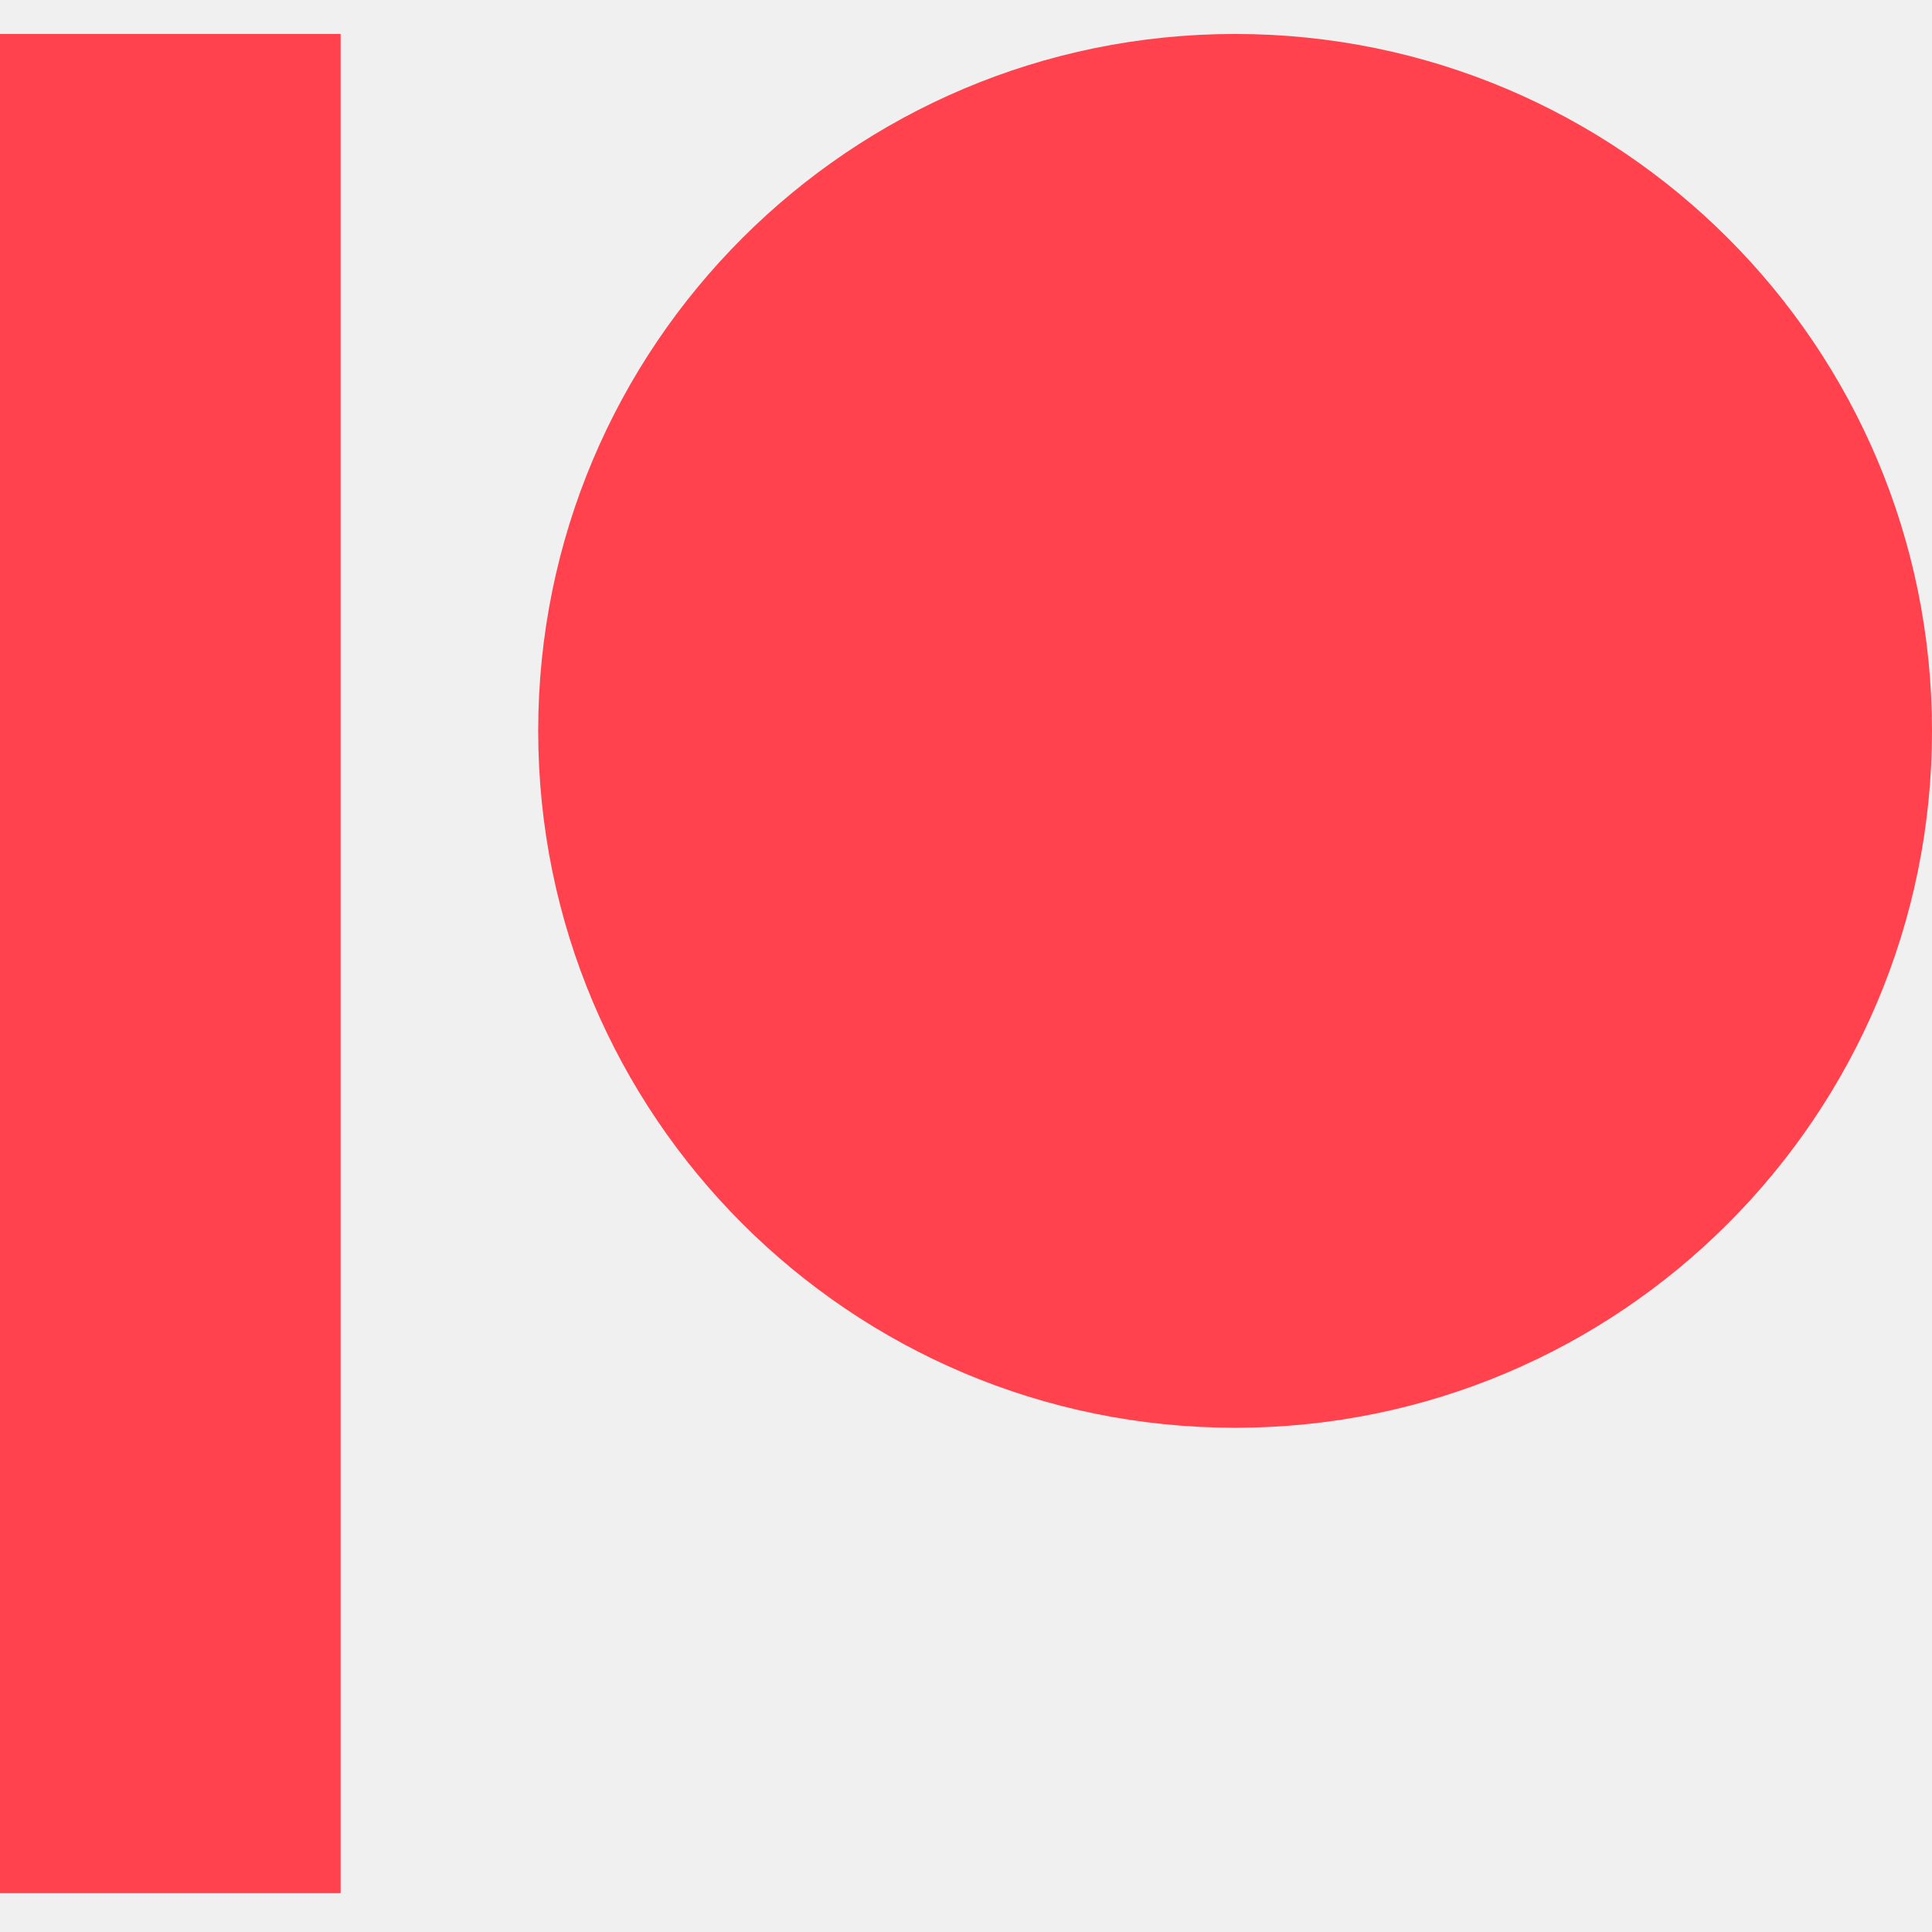
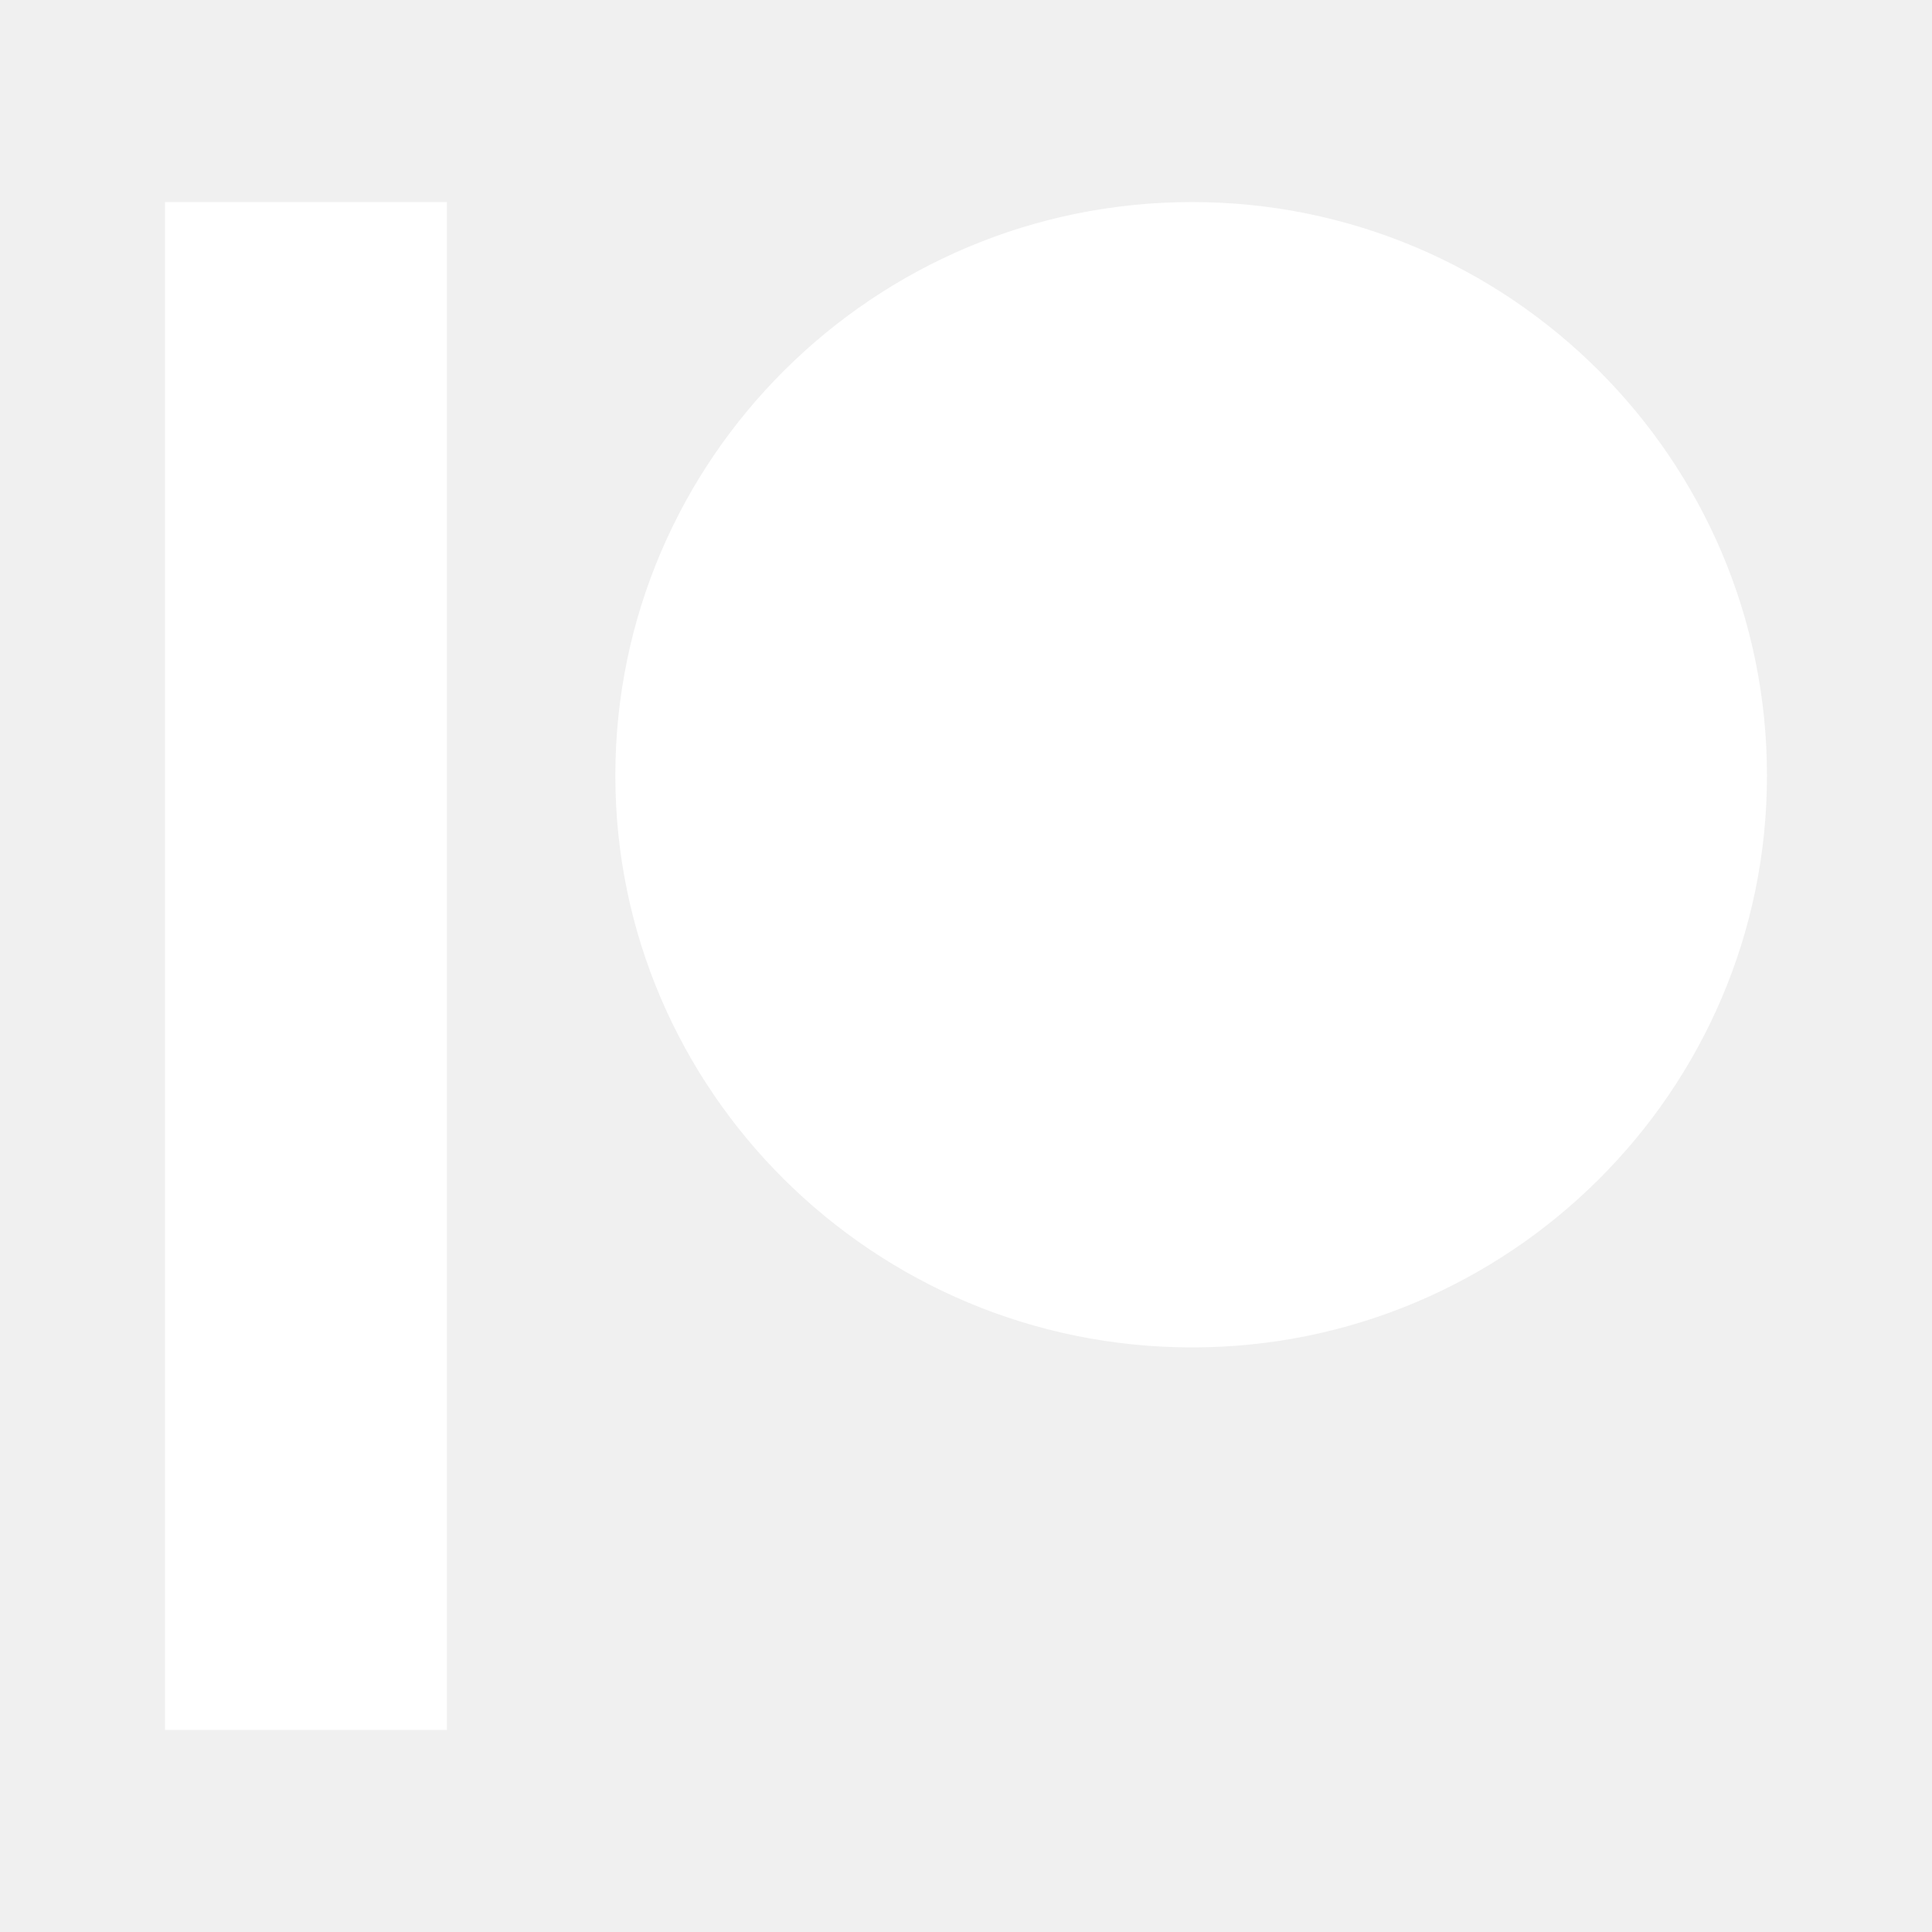
- <svg xmlns="http://www.w3.org/2000/svg" width="800px" height="800px" viewBox="0 -4.5 256 256" version="1.1" preserveAspectRatio="xMidYMid">
-   <g>
-     <path d="M45.136,0 L45.136,246.35 L0,246.35 L0,0 L45.136,0 Z M163.657,0 C214.657,0 256,41.343 256,92.343 C256,143.342 214.657,184.686 163.657,184.686 C112.658,184.686 71.314,143.342 71.314,92.343 C71.314,41.343 112.658,0 163.657,0 Z" fill="#FF424D">
- 
- </path>
+ <svg xmlns="http://www.w3.org/2000/svg" fill="#ffffff" width="800px" height="800px" viewBox="-2 -2.5 24 24" preserveAspectRatio="xMinYMin" class="jam jam-patreon">
+   <g id="SVGRepo_bgCarrier" stroke-width="0" />
+   <g id="SVGRepo_tracerCarrier" stroke-linecap="round" stroke-linejoin="round" />
+   <g id="SVGRepo_iconCarrier">
+     <path d="M12.808.01c-3.95 0-7.164 3.196-7.164 7.125 0 3.916 3.214 7.103 7.164 7.103 3.938 0 7.142-3.187 7.142-7.103 0-3.93-3.204-7.125-7.142-7.125M.05 18.99V.01h3.502v18.98z" />
  </g>
</svg>
